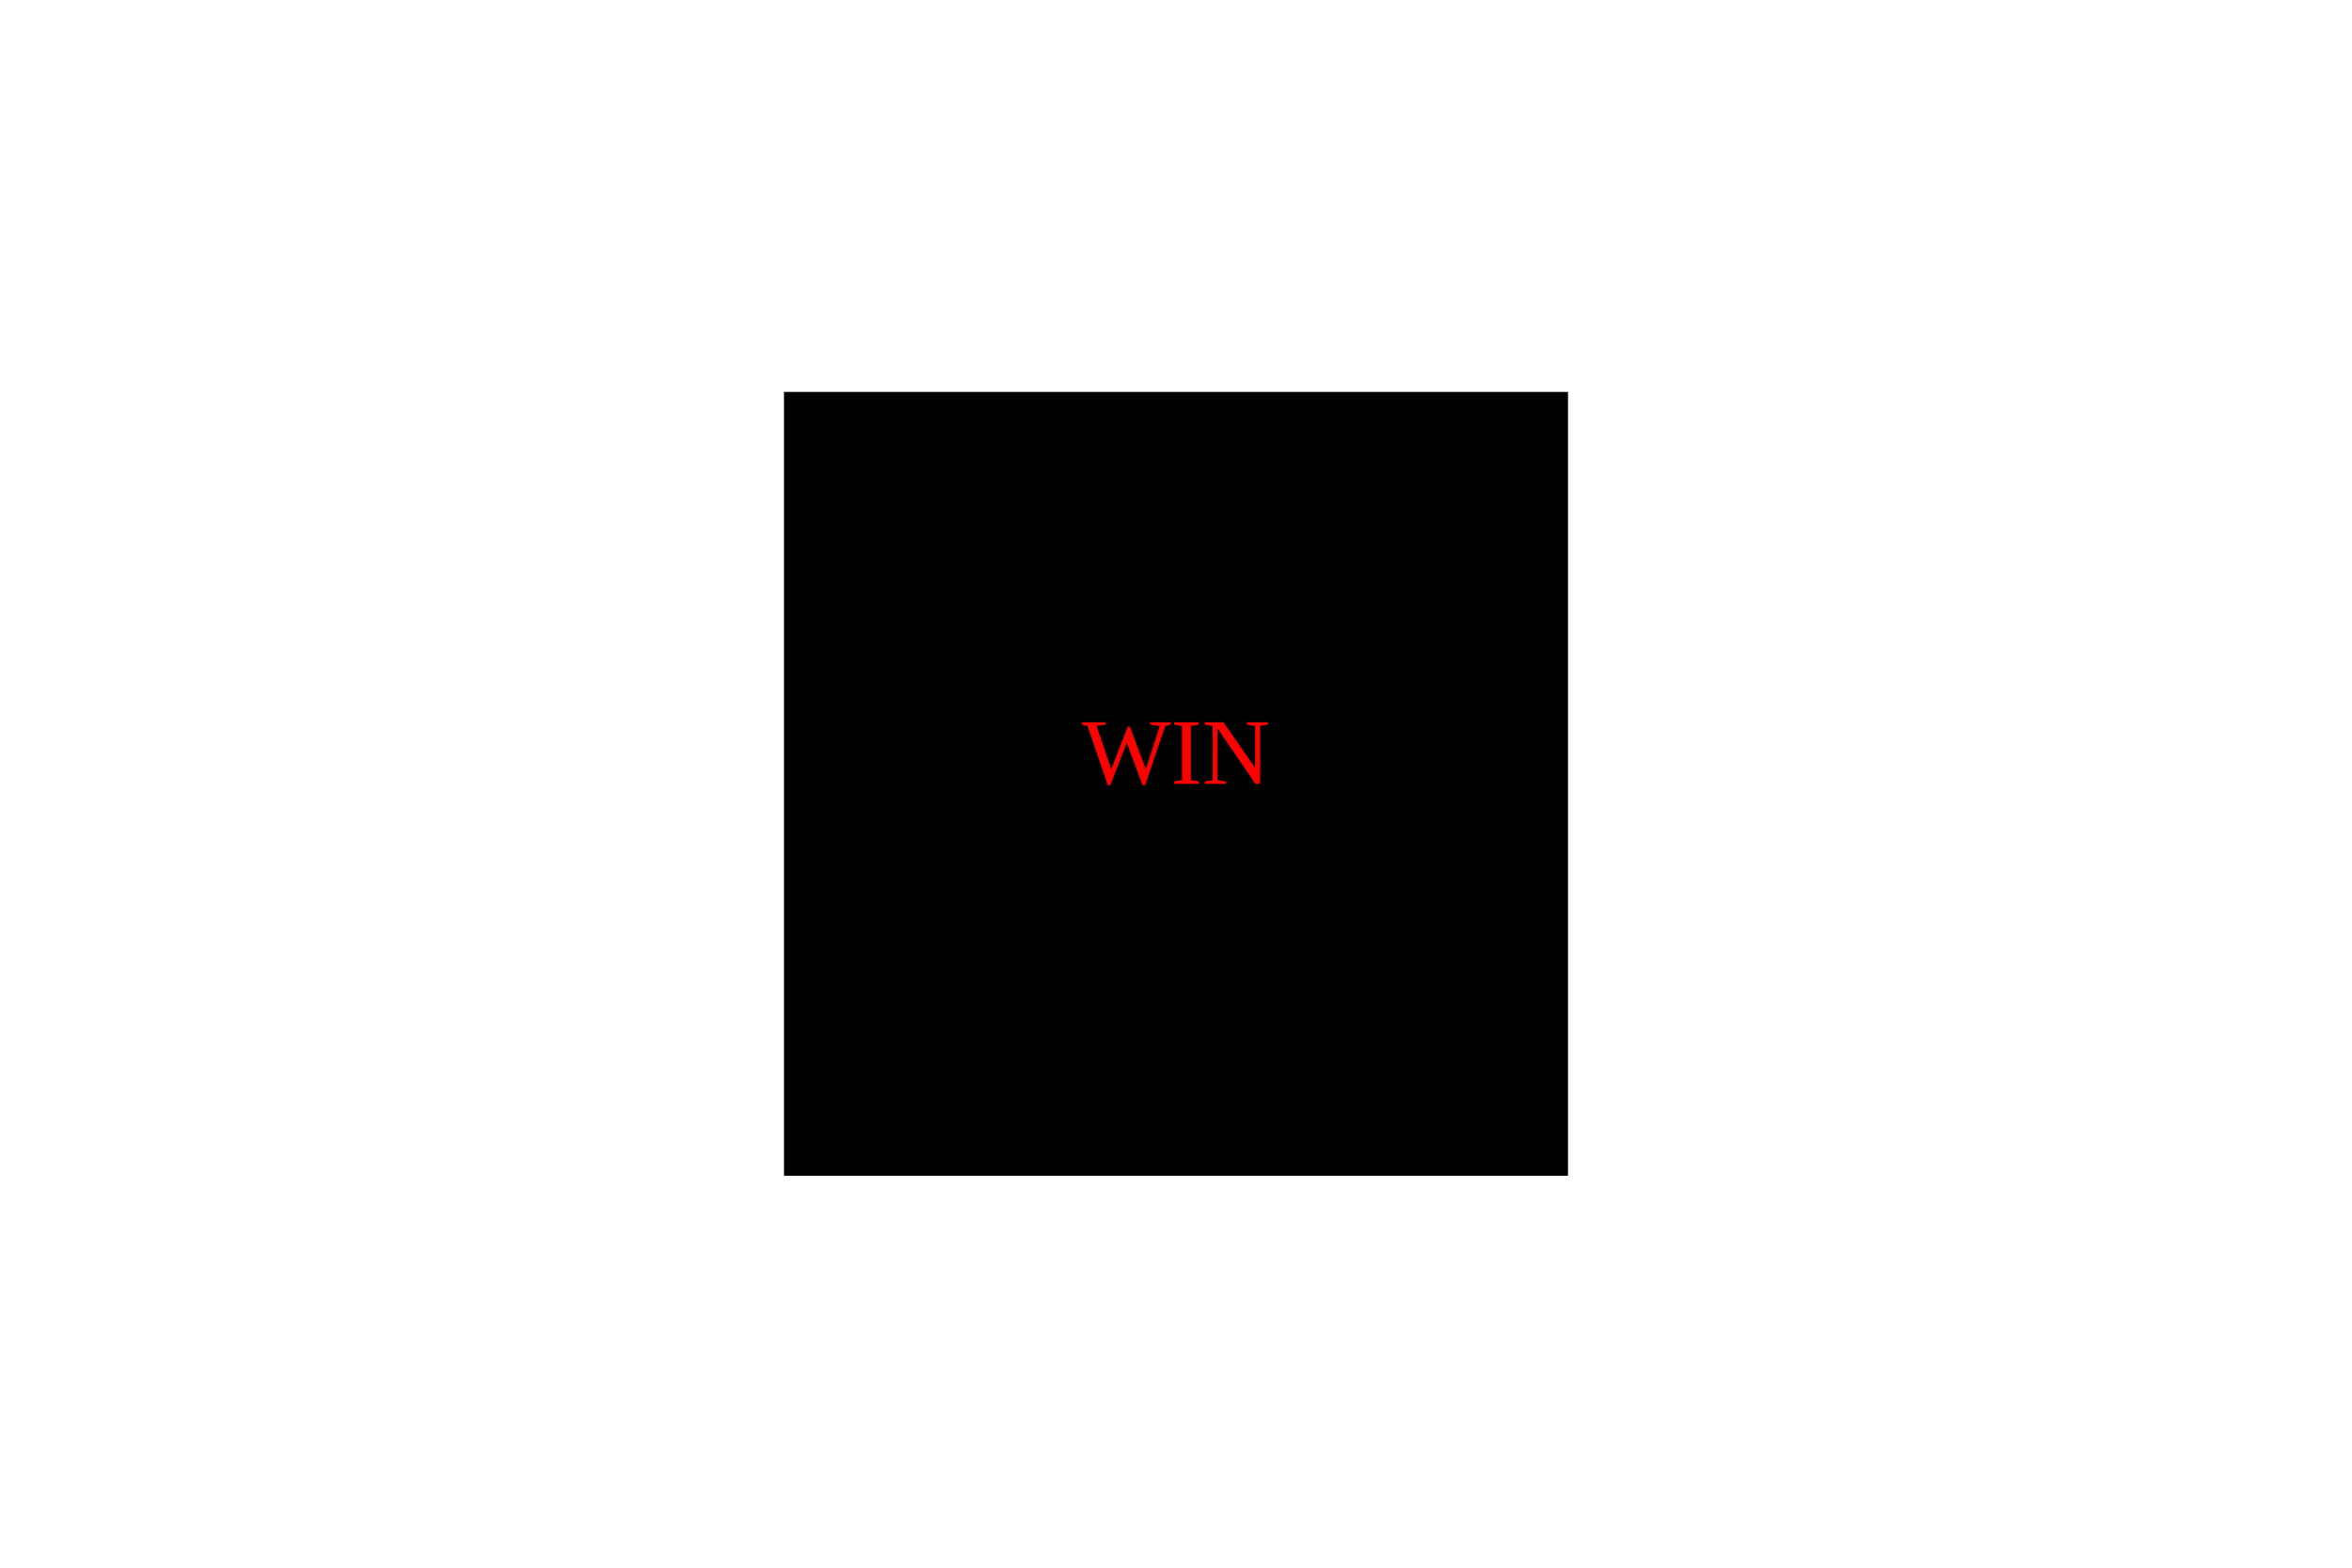
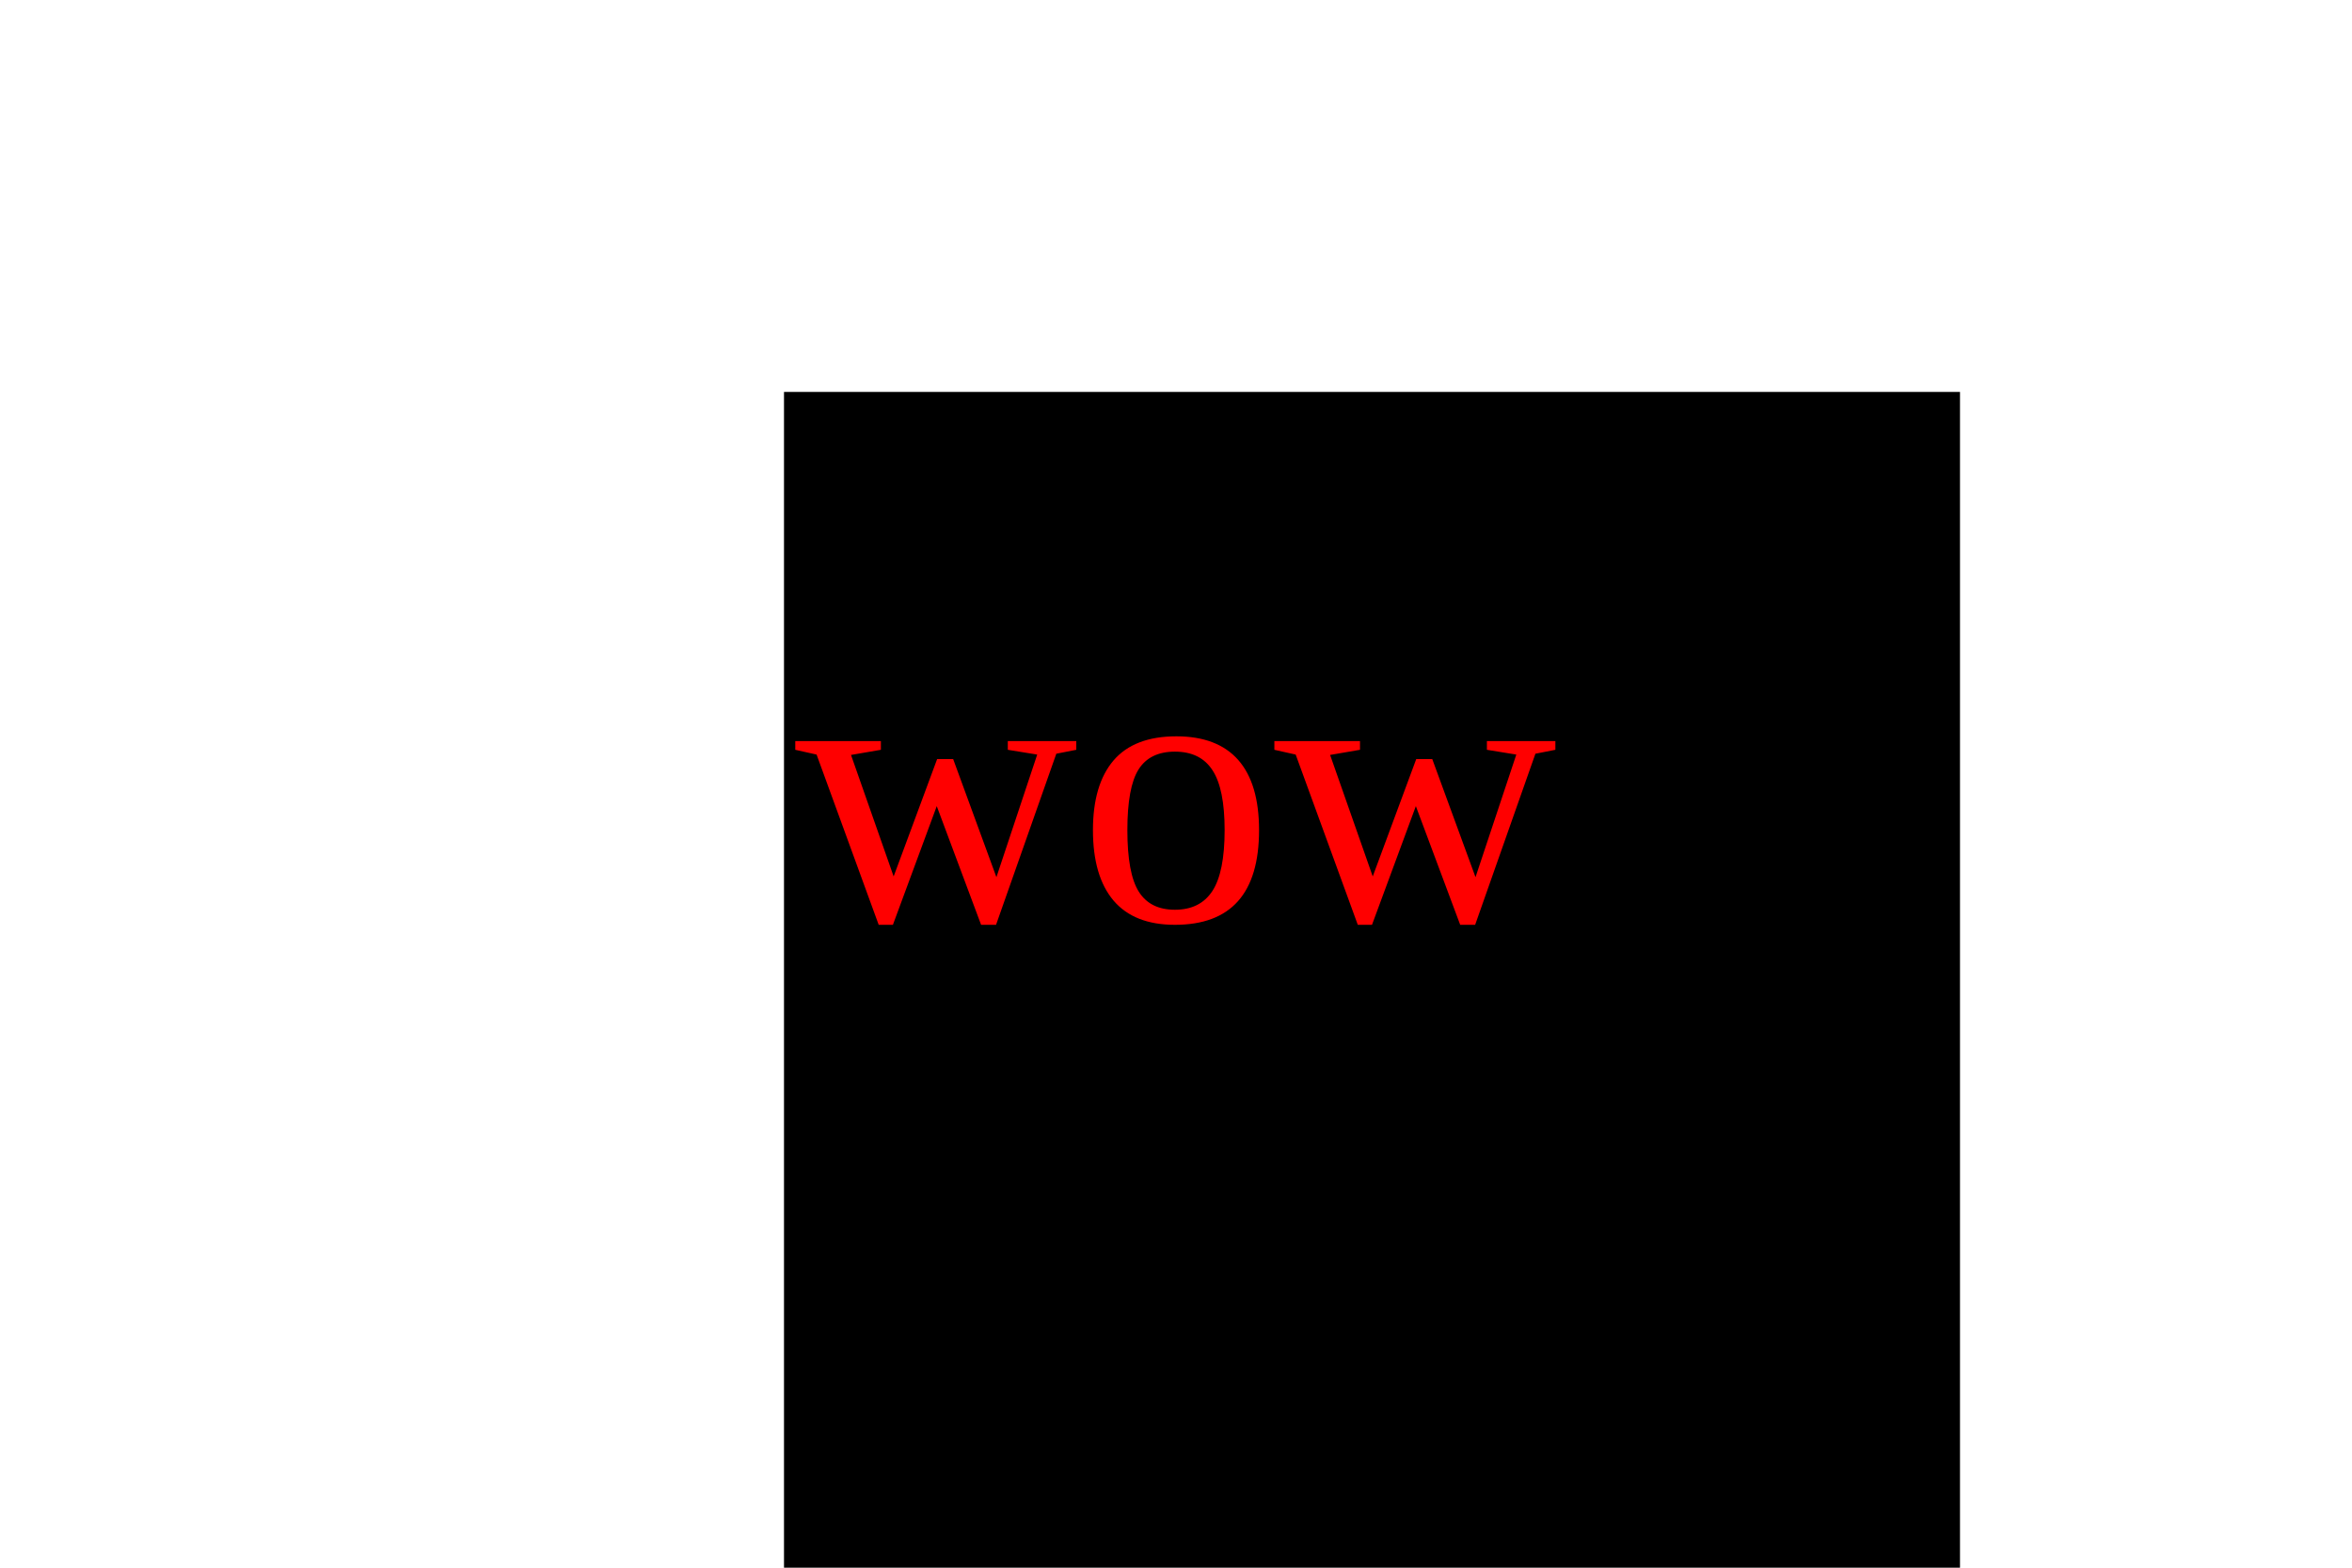
<svg xmlns="http://www.w3.org/2000/svg" width="300" height="200">
-   <rect x="100" y="50" width="100" height="100" fill="black" />
-   <text x="150" y="100" text-anchor="middle" fill="red">WIN</text>
+   <rect x="100" y="50" width="150" height="150" fill="black" />
+   <text x="150" y="100" text-anchor="middle" font-size="50" fill="red" dy=".35em">wow</text>
</svg>
